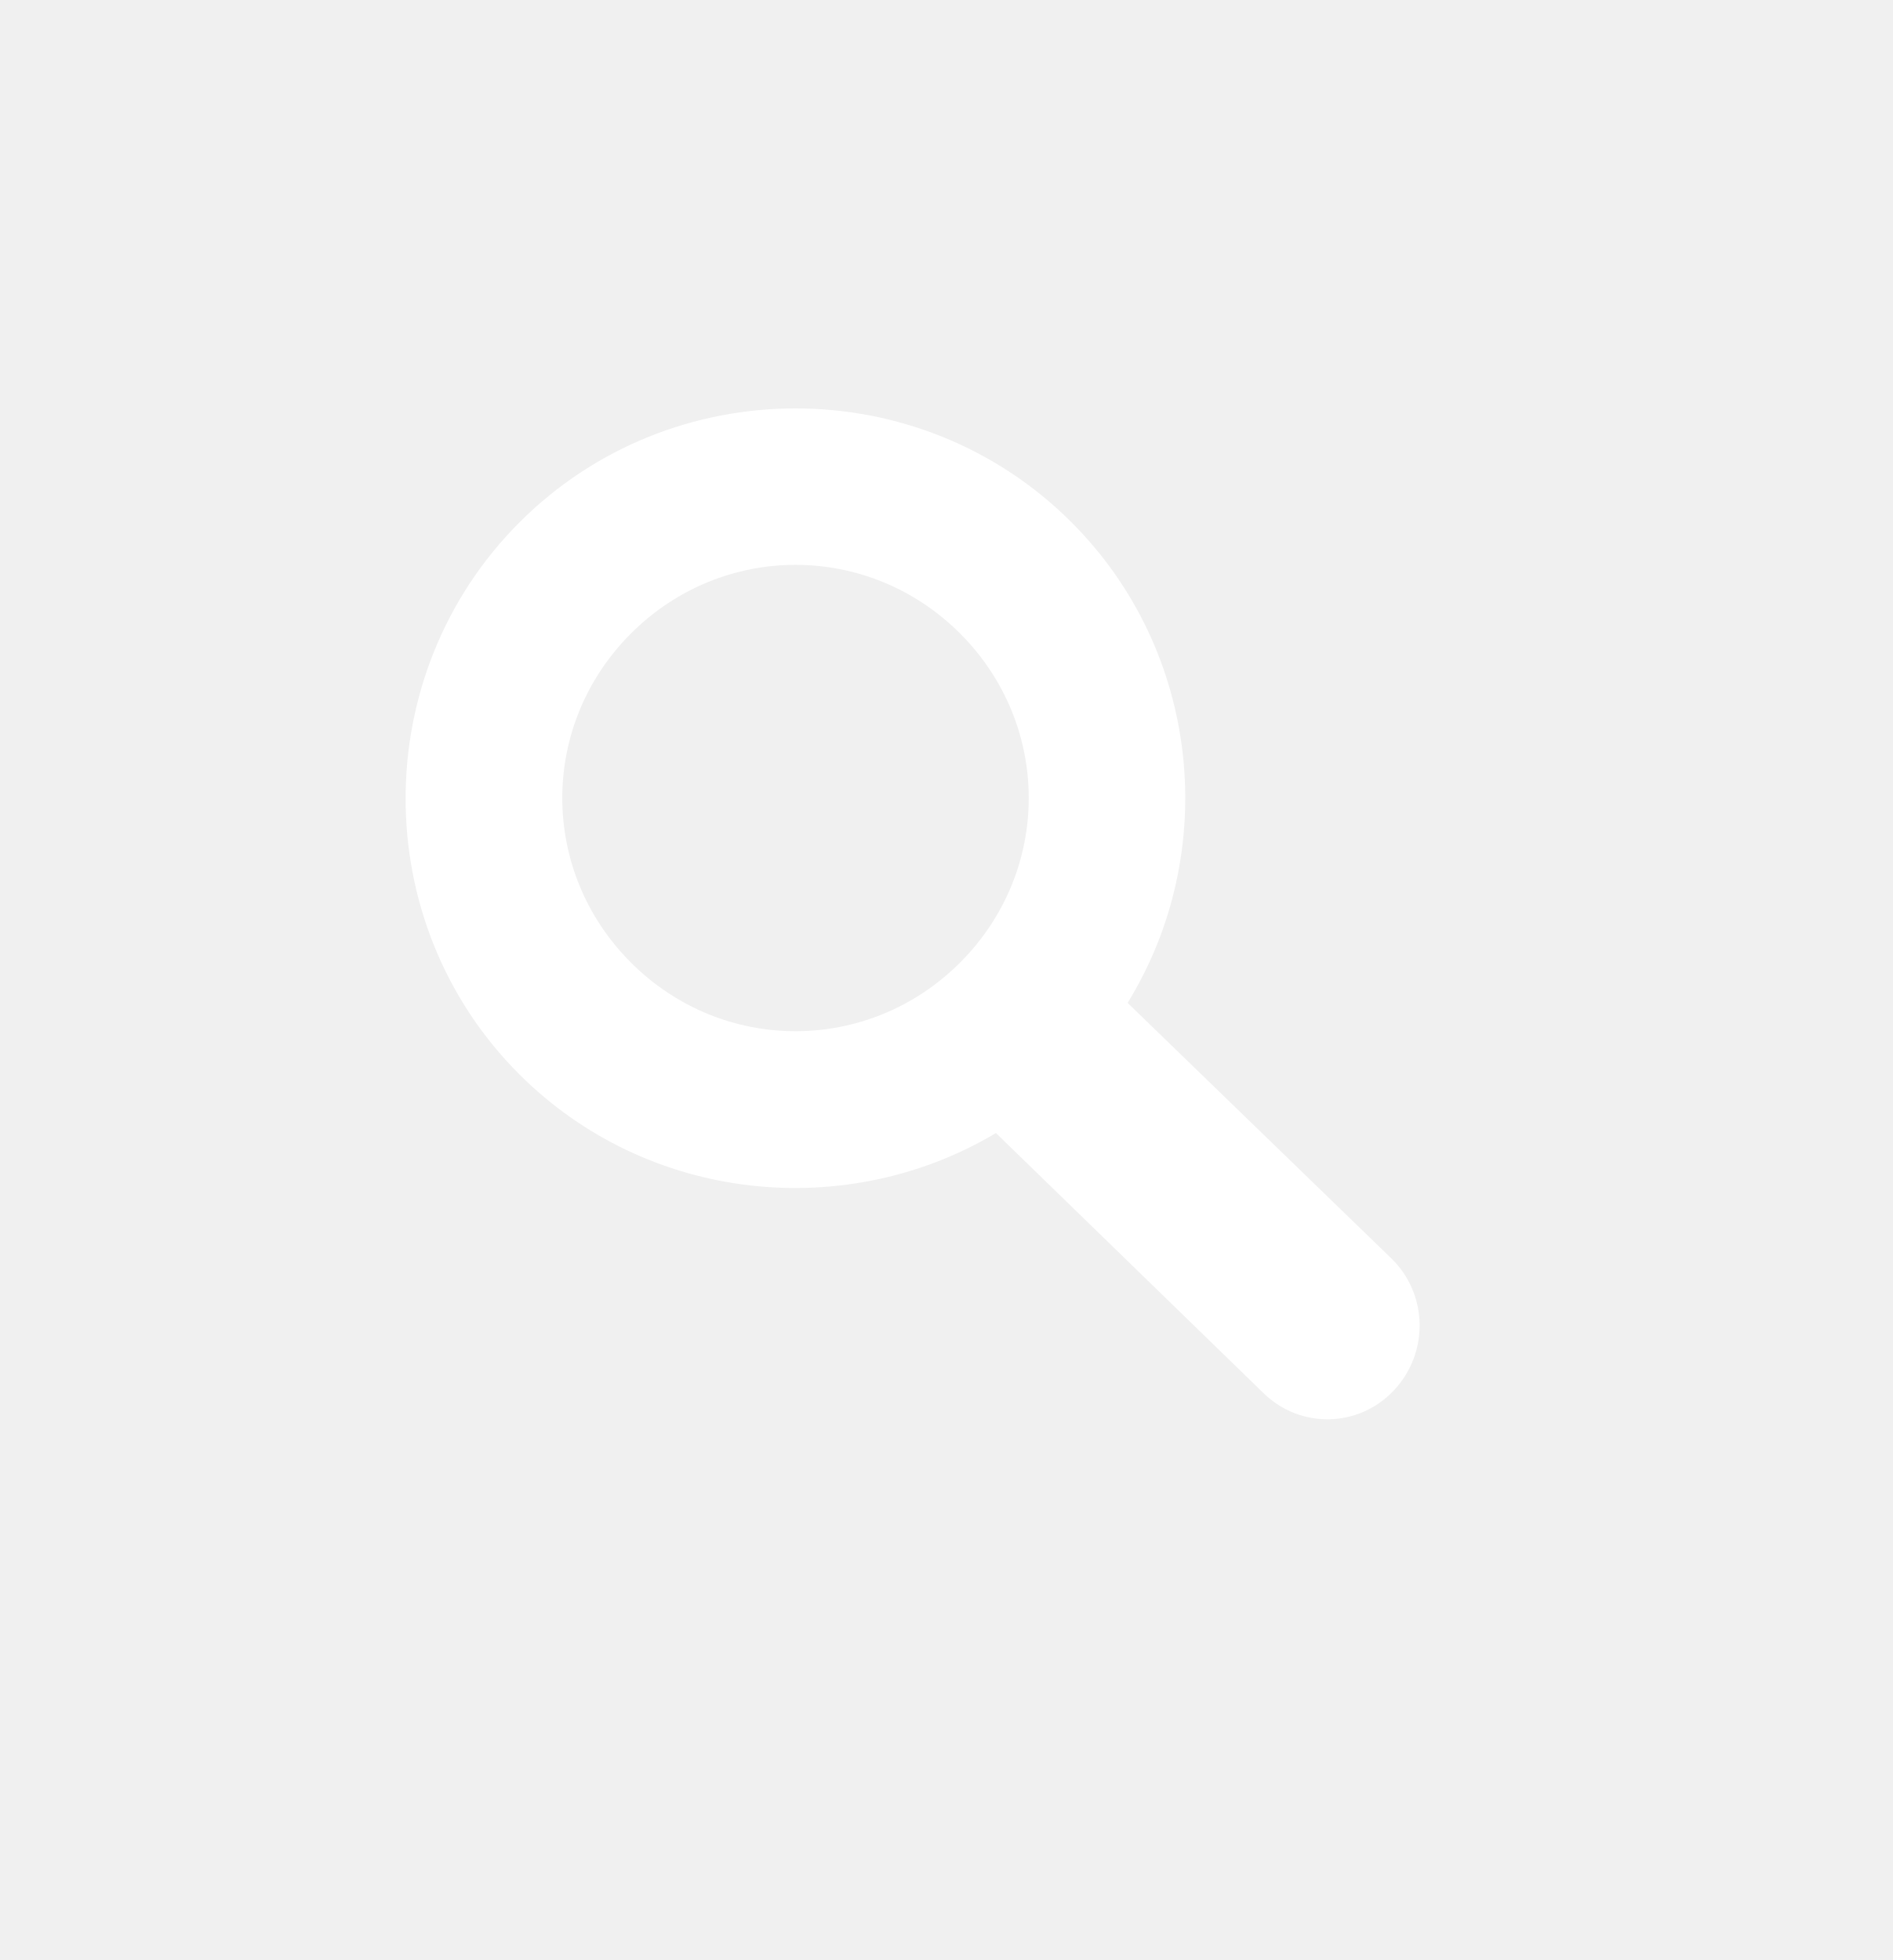
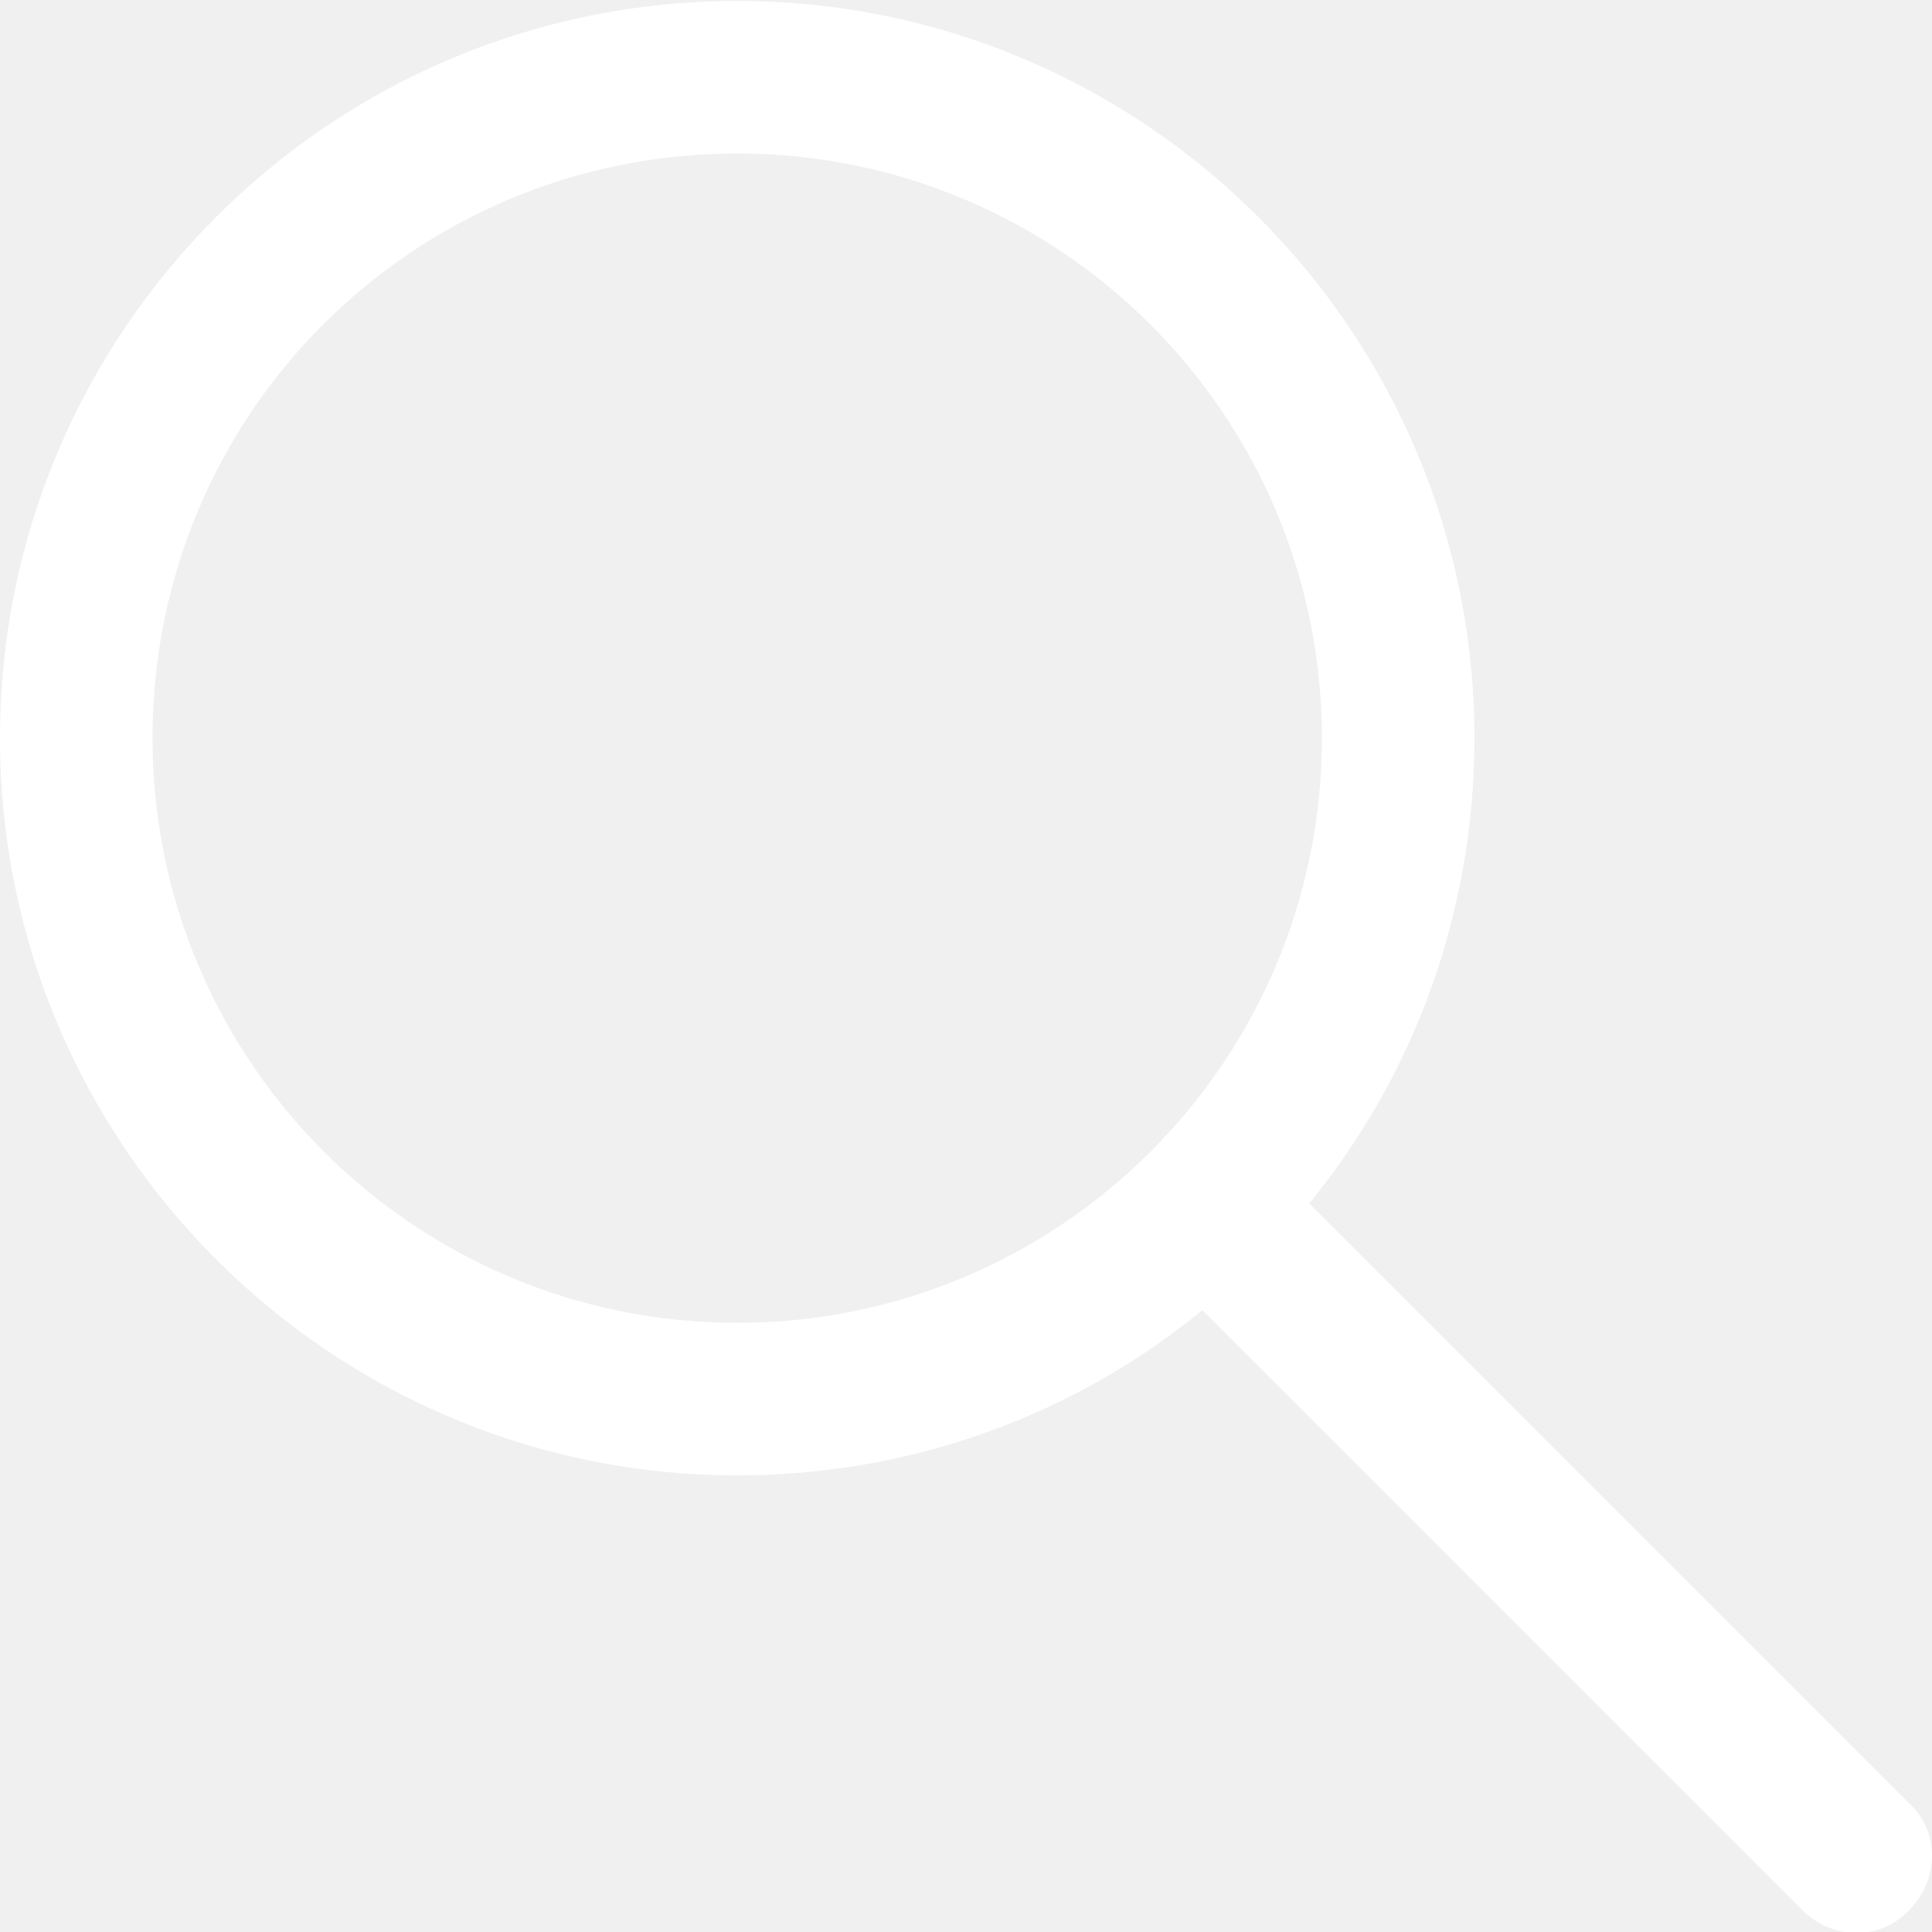
- <svg xmlns="http://www.w3.org/2000/svg" xmlns:xlink="http://www.w3.org/1999/xlink" width="28" height="29" id="svg3003" version="1.1">
-   <defs id="defs3007">
-     <linearGradient id="linearGradient12975">
-       <stop stop-color="#ffffff" id="stop12977" offset="0" />
-       <stop stop-color="#d2d5d8" id="stop12979" offset="1" />
-     </linearGradient>
-     <linearGradient y2="1.236" x2="0.163" y1="0.167" x1="0.5" id="linearGradient12981" xlink:href="#linearGradient12975" />
-   </defs>
-   <g id="g3014" style="fill:#ffffff" transform="matrix(0.05188117,0,0,0.05188156,-7.667118,-14.17192)">
-     <path id="path12423" d="M 295.939,422.086 C 252.666,465.358 252.56,536.245 295.833,579.518 332.496,616.181 389.035,621.768 431.754,596.284 l 76.344,74.235 c 10.507,10.198 27.085,9.821 37.117,-0.844 10.033,-10.665 9.77,-27.446 -0.738,-37.644 L 469.294,559.167 C 495.655,516.32 490.302,459.122 453.266,422.086 c -43.273,-43.273 -114.055,-43.273 -157.327,0 l 0,0 z m 31.739,31.739 c 26.102,-26.102 67.746,-26.102 93.848,0 26.102,26.102 26.102,67.746 0,93.848 -26.102,26.102 -67.746,26.102 -93.848,0 -26.102,-26.102 -26.102,-67.746 0,-93.848 z" style="fill:#ffffff;stroke-width:9.756" />
+ <svg xmlns="http://www.w3.org/2000/svg" version="1.1" id="Layer_1" x="0px" y="0px" viewBox="0 0 76 76" style="enable-background:new 0 0 76 76;" xml:space="preserve">
+   <style type="text/css">
+ 	.st0{fill:#FFFFFF;}
+ </style>
+   <g transform="translate(0,-952.3622)">
+     <path class="st0" d="M29,952.4c-16,0-29,13-29,29c0,16,13,29,29,29c6.9,0,13.3-2.4,18.3-6.5l23.6,23.6c1.2,1.2,3.1,1.2,4.2,0   c1.2-1.2,1.2-3.1,0-4.2l-23.6-23.6c4.1-5,6.5-11.4,6.5-18.3C58,965.4,45,952.4,29,952.4z M29,958.4c12.7,0,23,10.3,23,23   c0,12.7-10.3,23-23,23s-23-10.3-23-23C6,968.6,16.3,958.4,29,958.4z" />
  </g>
</svg>
